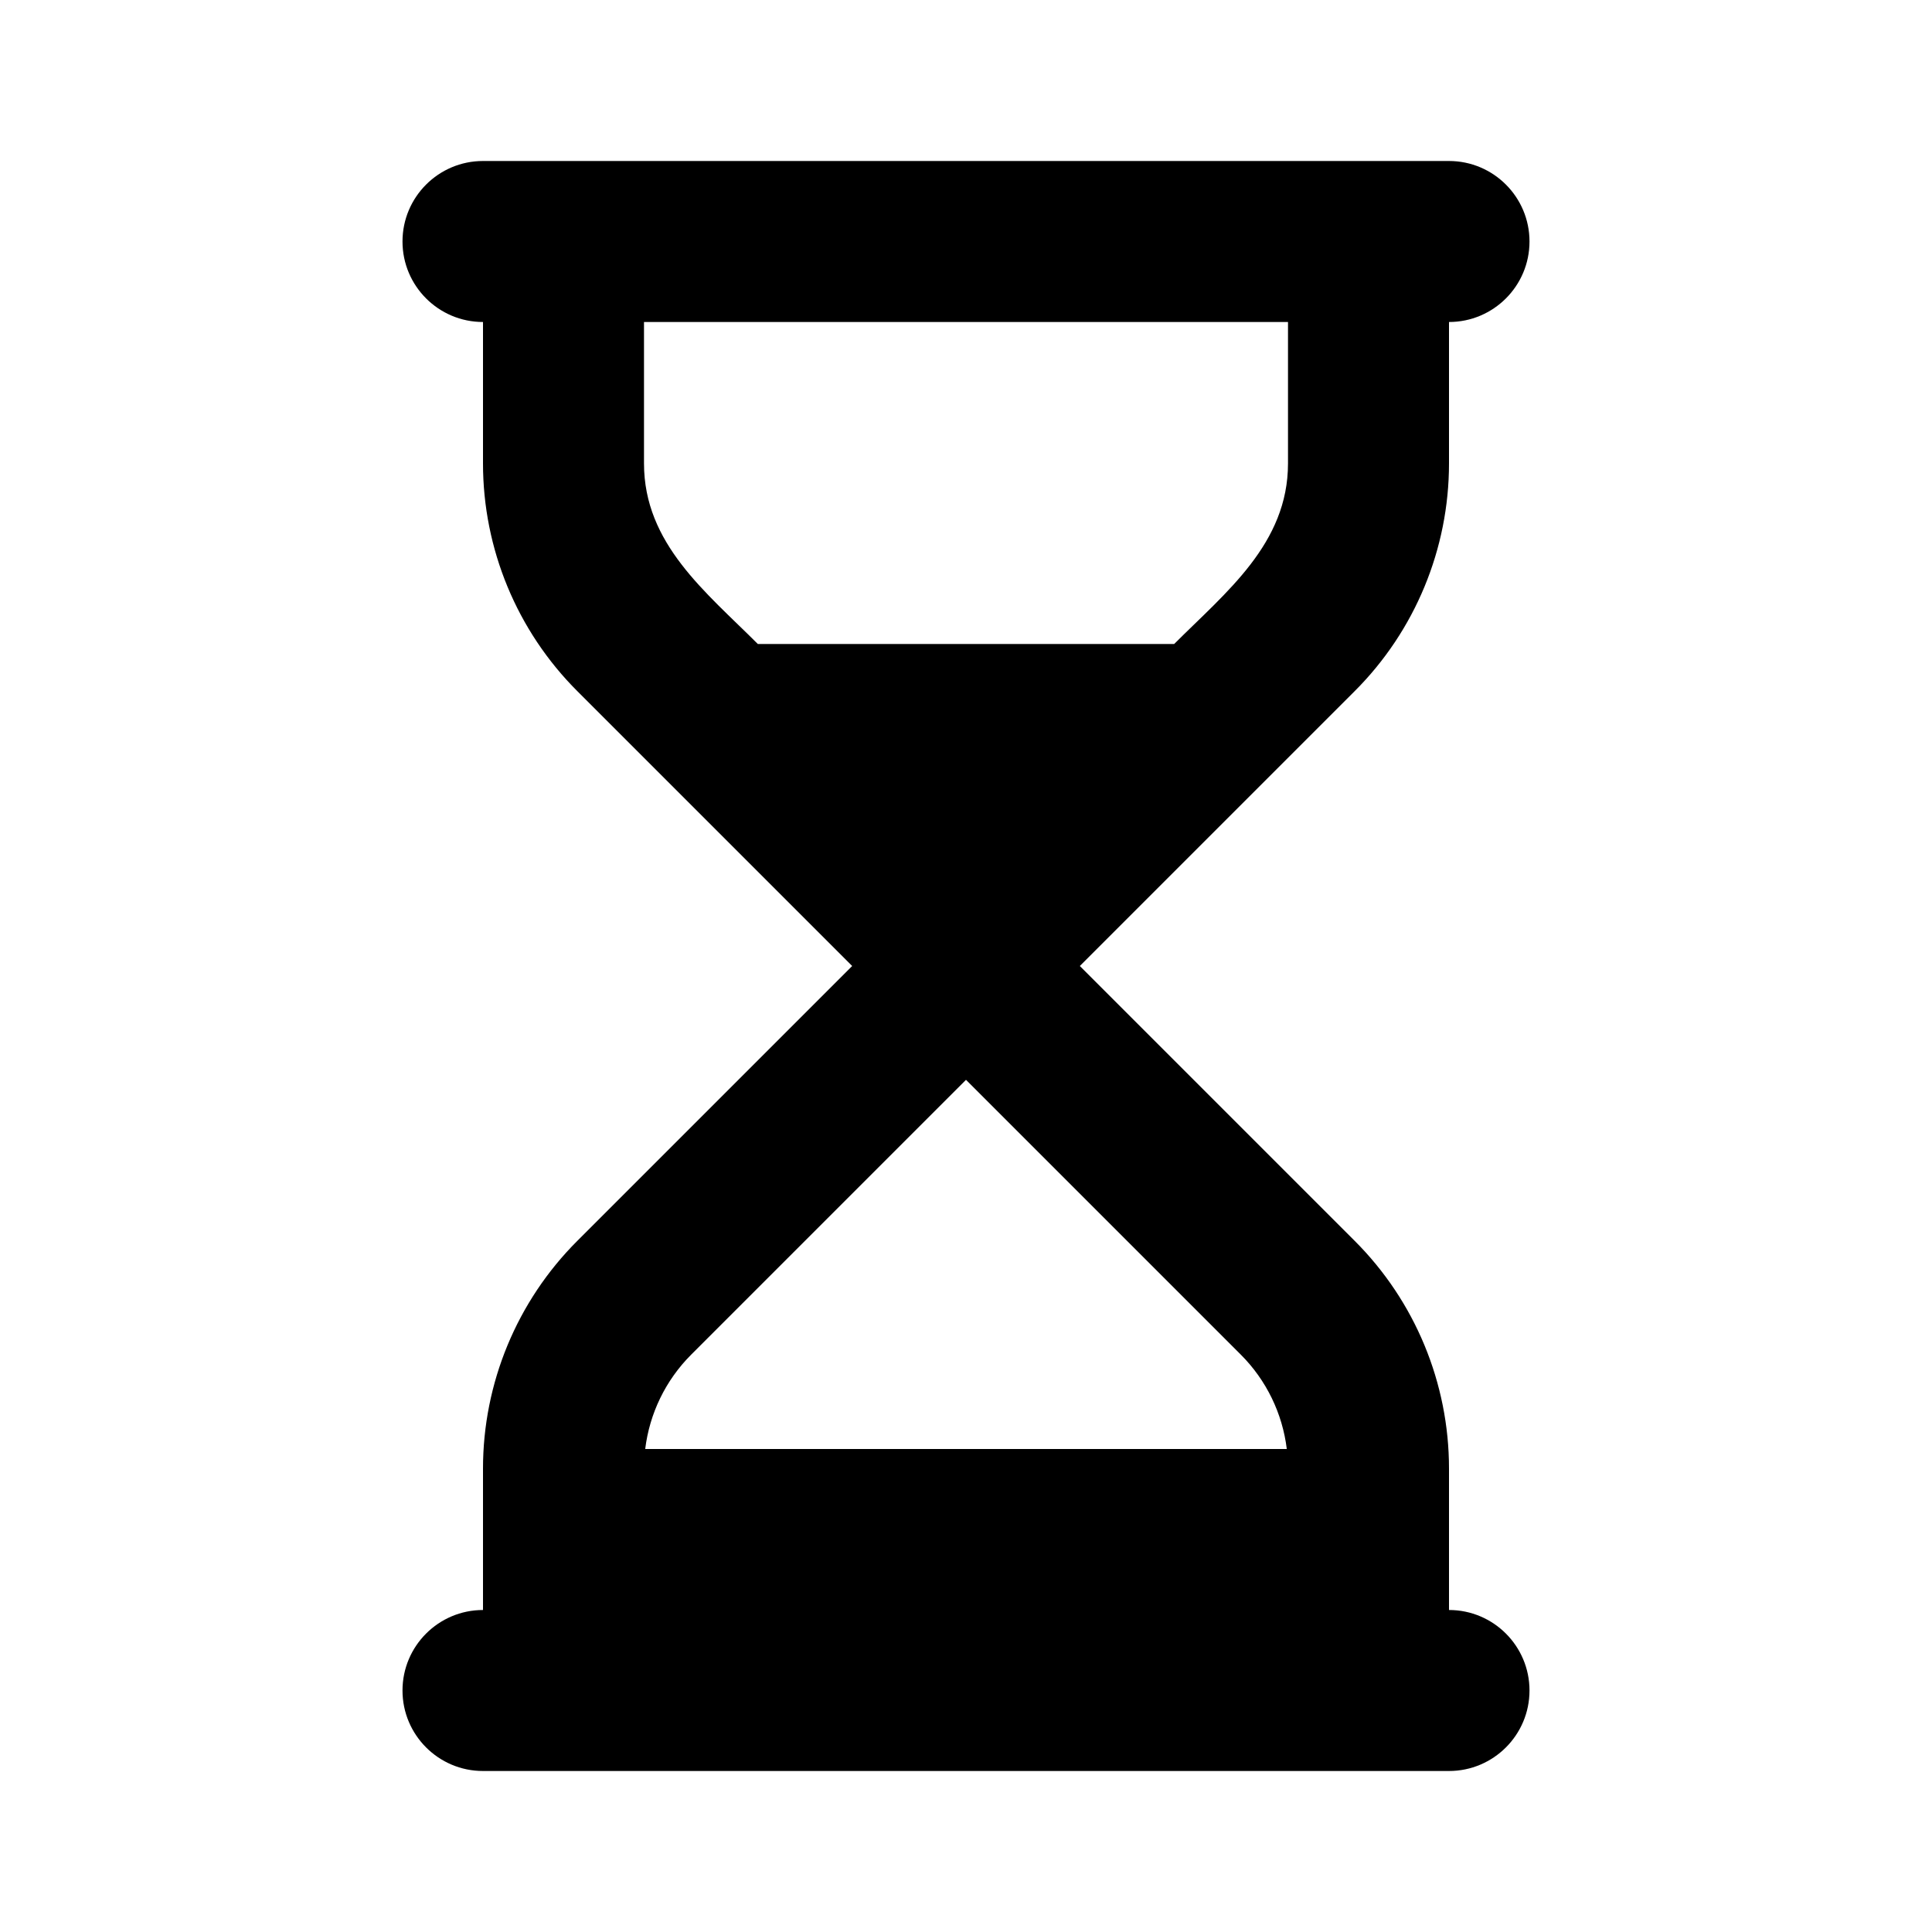
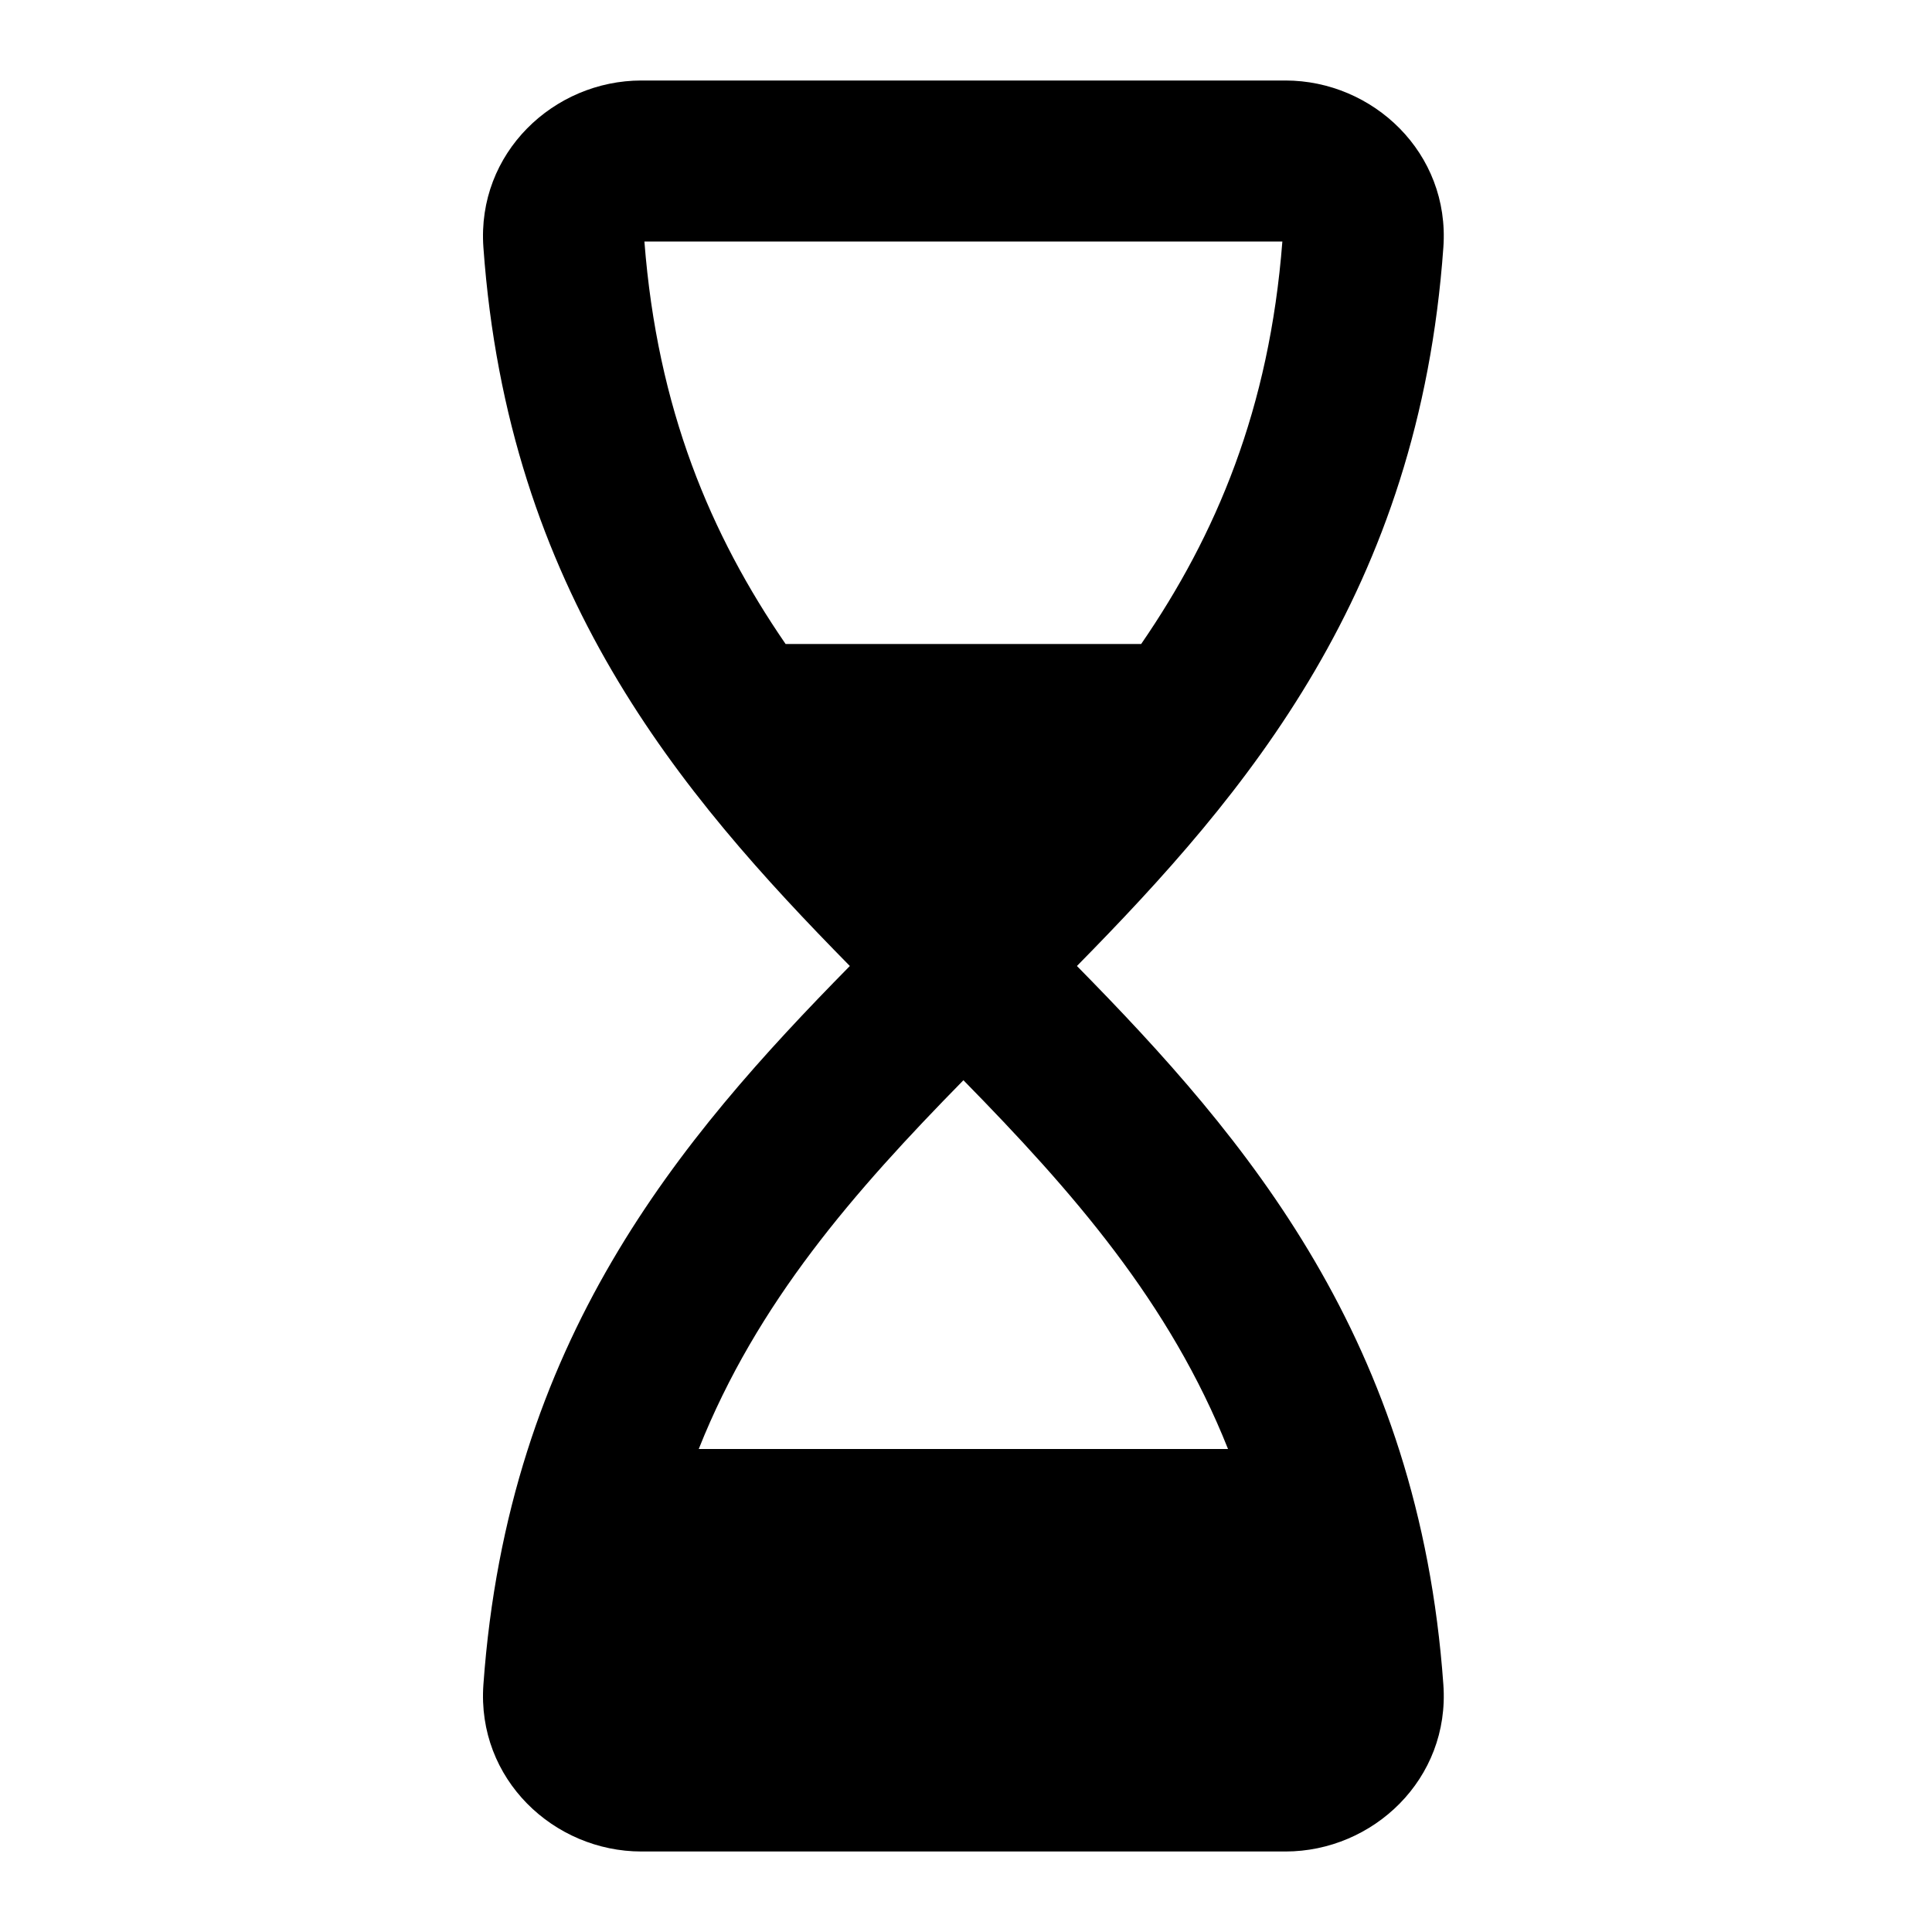
<svg xmlns="http://www.w3.org/2000/svg" width="24" height="24" viewBox="0 0 24 24" fill="none">
-   <path fill-rule="evenodd" clip-rule="evenodd" d="M5 3C5 2.448 5.448 2 6 2H18C18.552 2 19 2.448 19 3C19 3.552 18.552 4 18 4V5.757C18 6.818 17.579 7.836 16.828 8.586L13.414 12L16.828 15.414C17.579 16.164 18 17.182 18 18.243V20C18.552 20 19 20.448 19 21C19 21.552 18.552 22 18 22H6C5.448 22 5 21.552 5 21C5 20.448 5.448 20 6 20V18.243C6 17.182 6.421 16.164 7.172 15.414L10.586 12L7.172 8.586C6.421 7.836 6 6.818 6 5.757V4C5.448 4 5 3.552 5 3ZM8 4V5.757C8 6.755 8.77 7.355 9.414 8H14.586C15.23 7.355 16 6.755 16 5.757V4H8ZM8.015 18H15.985C15.931 17.559 15.732 17.146 15.414 16.828L12 13.414L8.586 16.828C8.268 17.146 8.069 17.559 8.015 18Z" fill="black" />
+   <path fill-rule="evenodd" clip-rule="evenodd" d="M7.968 1C6.881 1 5.921 1.898 6.005 3.073C6.311 7.346 8.439 9.847 10.557 12C8.439 14.153 6.311 16.654 6.005 20.927C5.921 22.102 6.881 23 7.968 23H15.968C17.054 23 18.014 22.102 17.93 20.927C17.625 16.654 15.496 14.153 13.378 12C15.496 9.847 17.625 7.346 17.93 3.073C18.014 1.898 17.054 1 15.968 1H7.968ZM14.176 8C15.109 6.642 15.769 5.08 15.93 3H8.005C8.166 5.08 8.826 6.642 9.759 8H14.176ZM8.68 18C9.404 16.179 10.61 14.803 11.968 13.419C13.325 14.803 14.531 16.179 15.255 18H8.68Z" fill="black" />
</svg>
